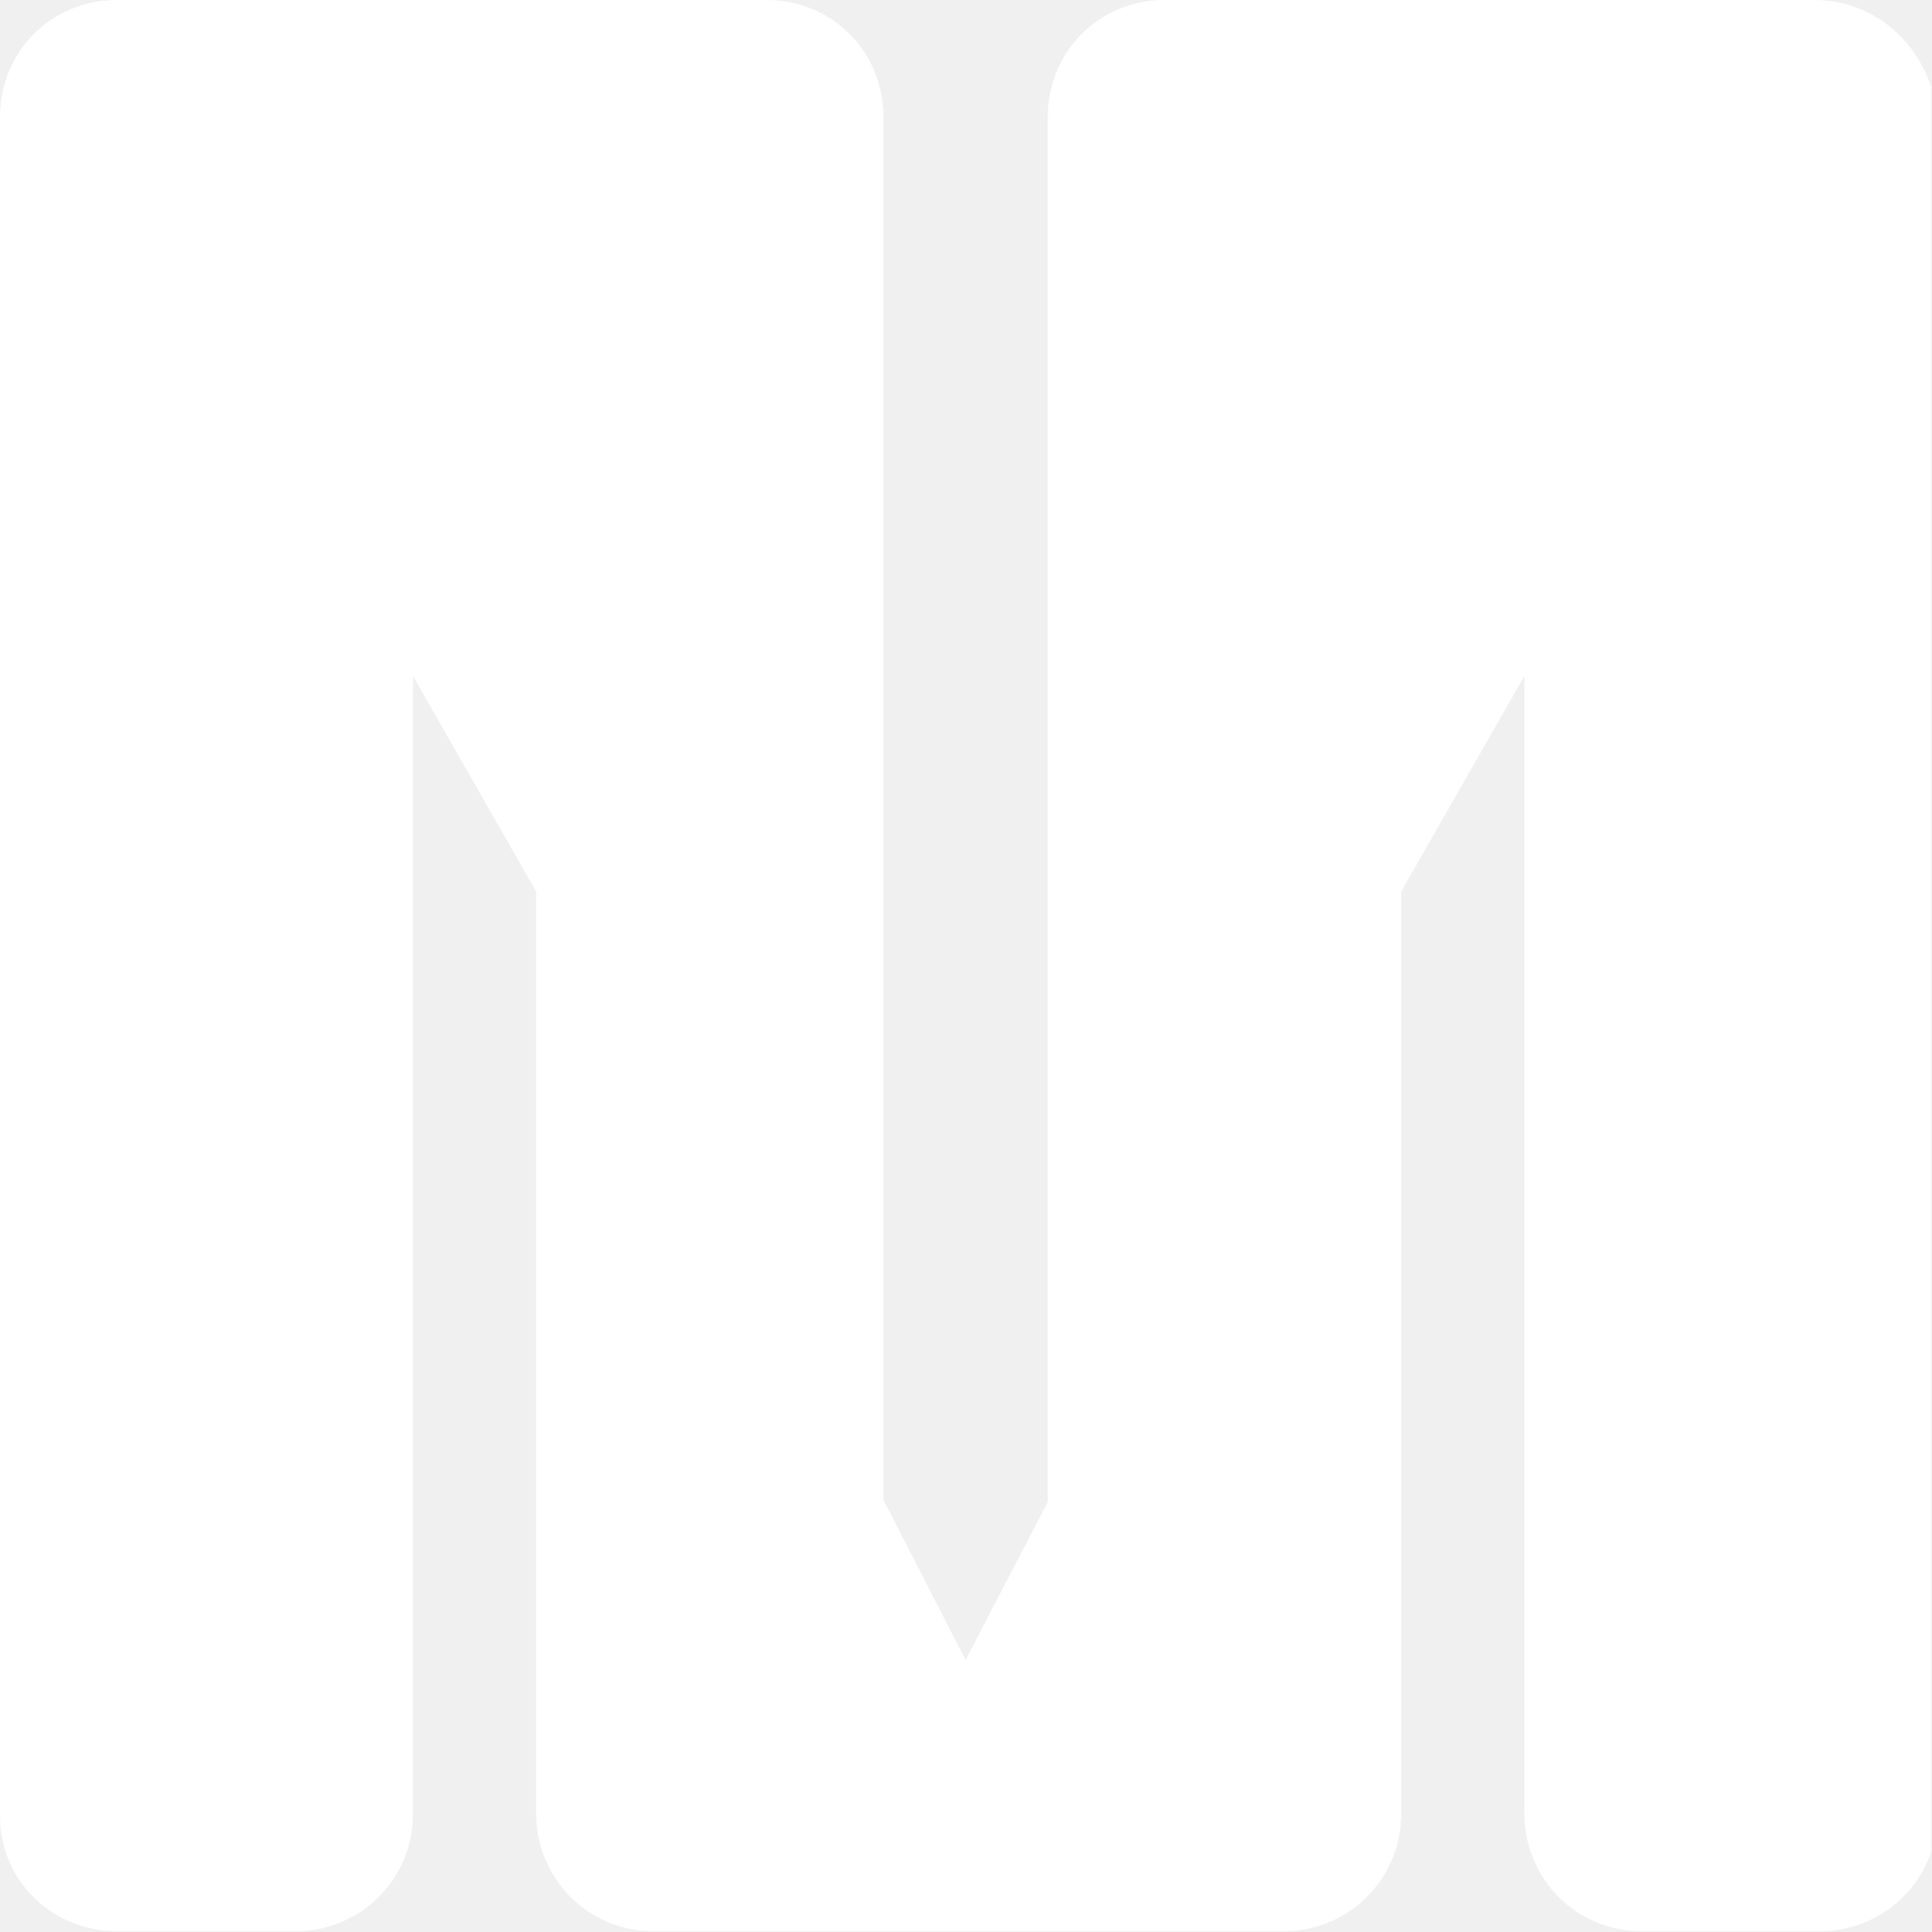
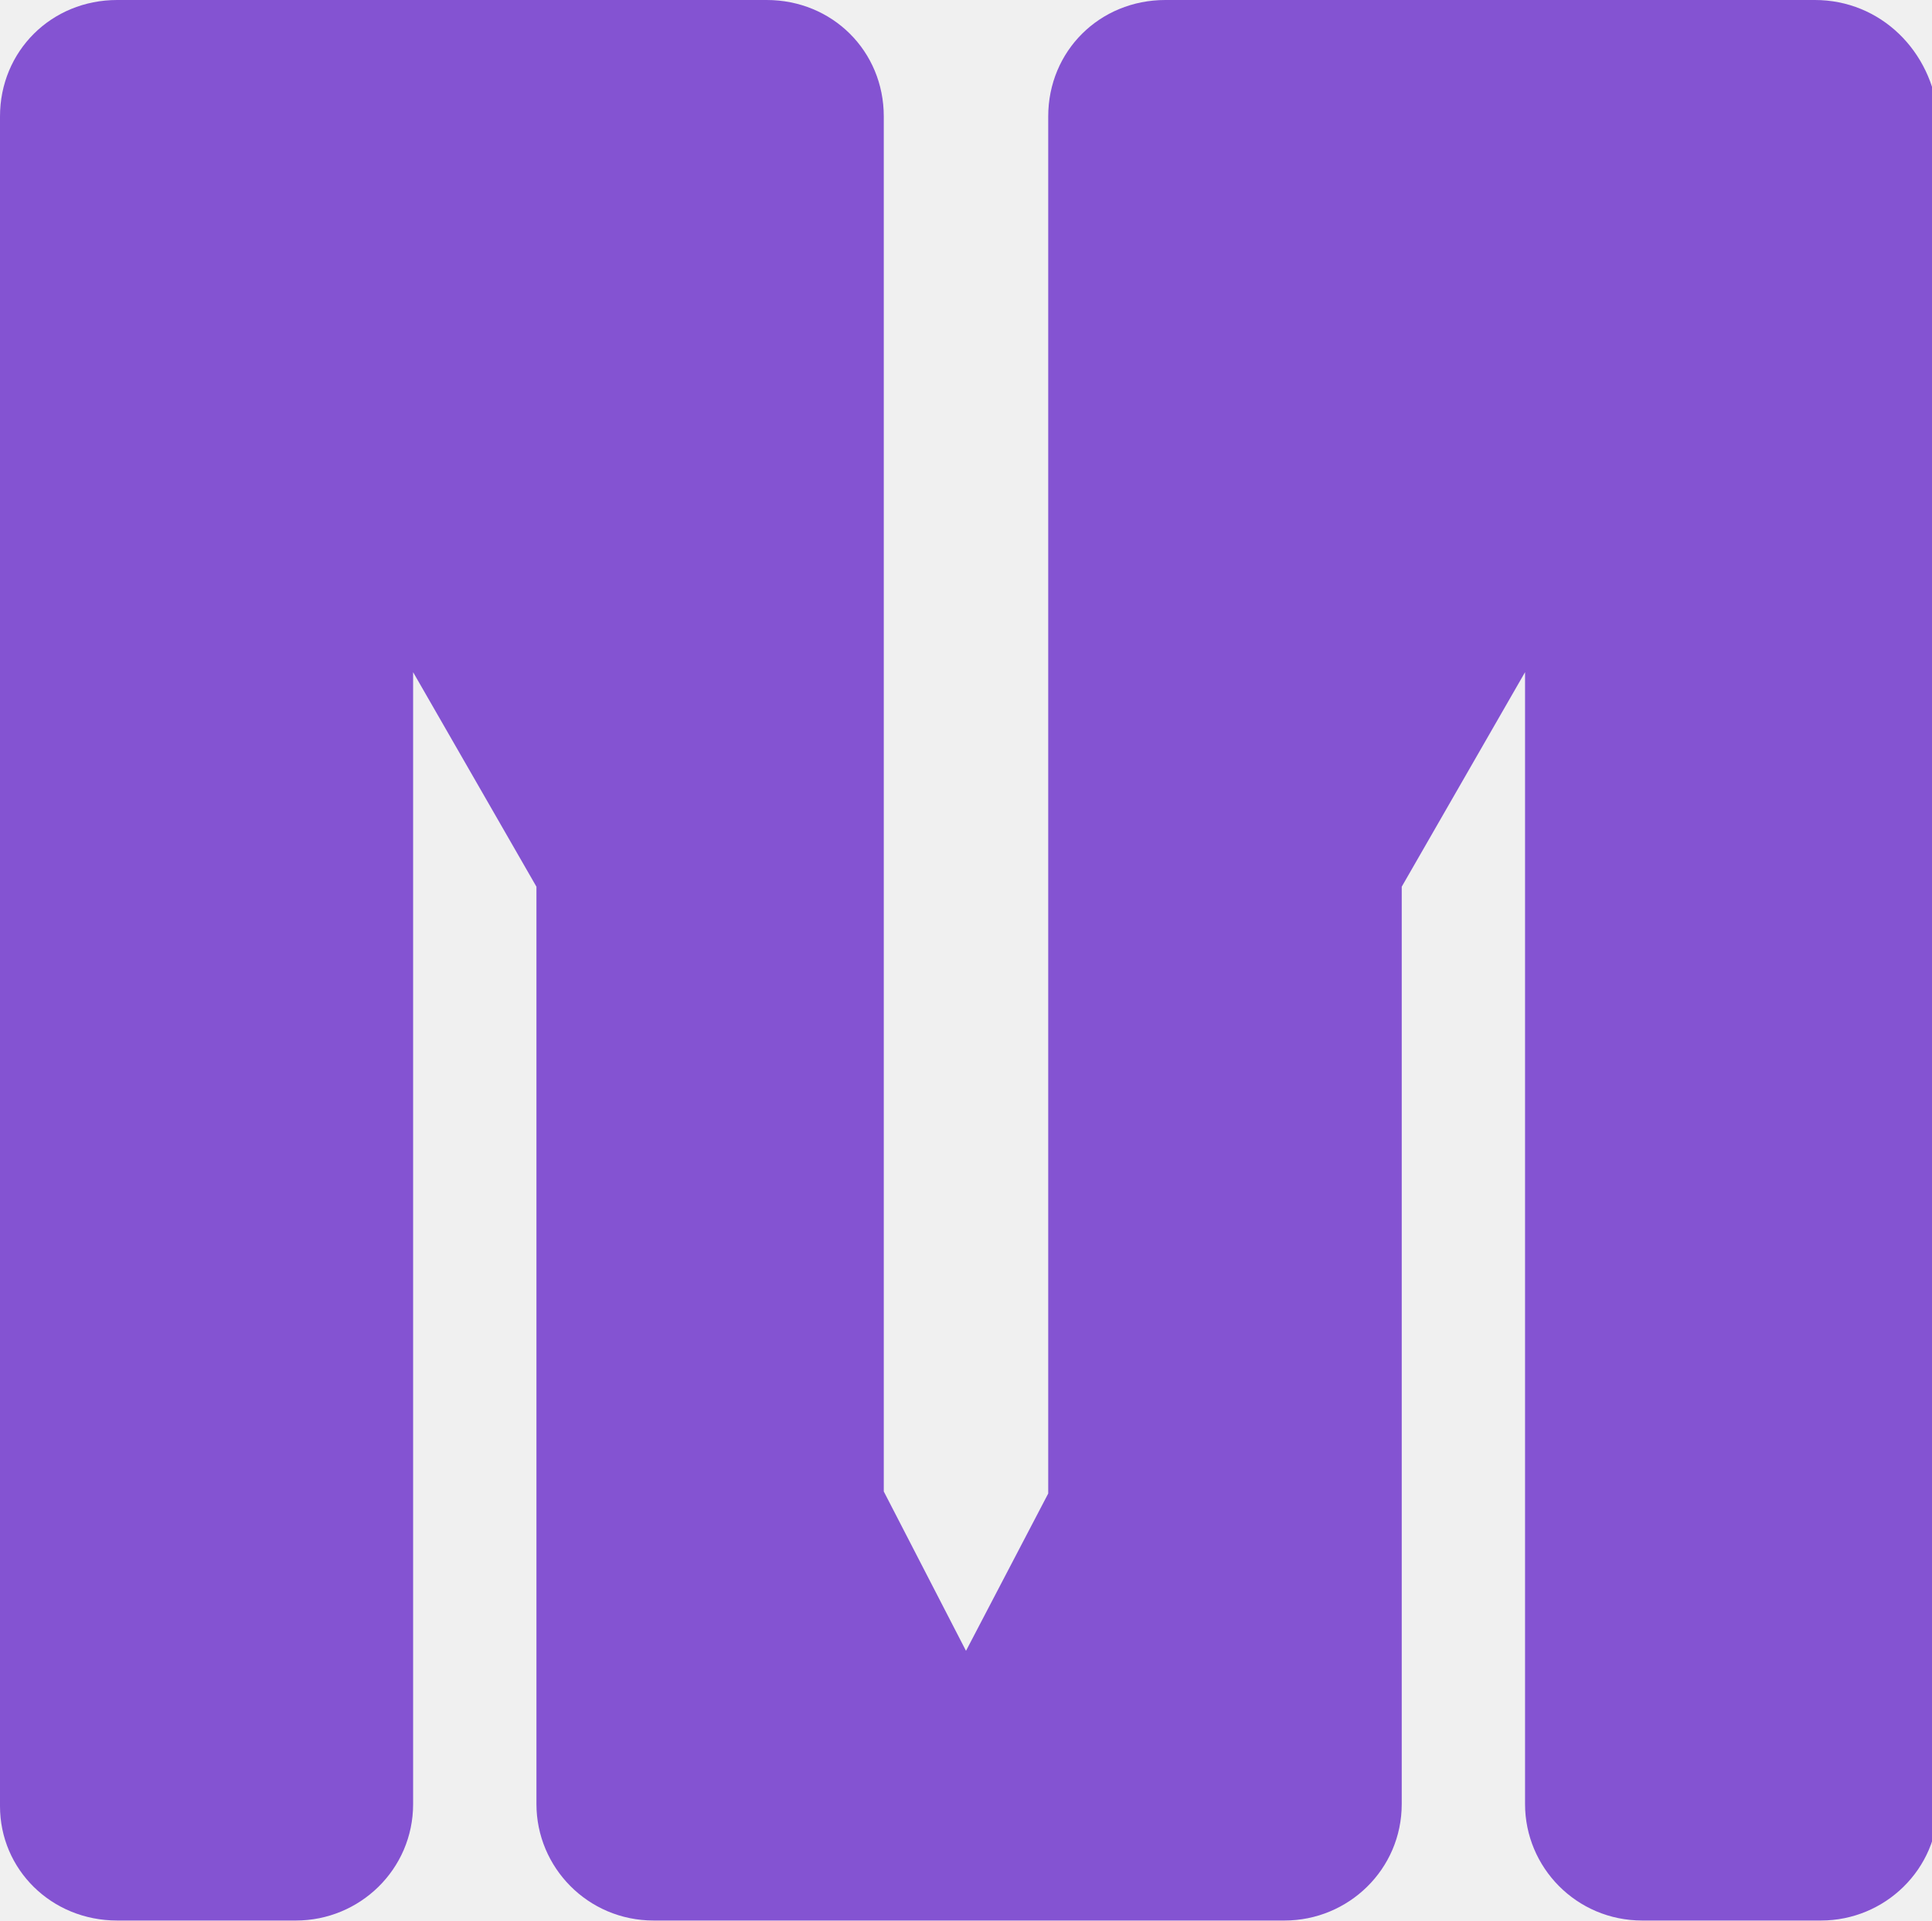
- <svg xmlns="http://www.w3.org/2000/svg" width="290" height="290" viewBox="0 0 290 290" fill="none">
+ <svg xmlns="http://www.w3.org/2000/svg" width="171" height="170" viewBox="0 0 171 170" fill="none">
  <g clip-path="url(#clip0_294_6)">
-     <path d="M157.34 17.585V225.521L145 249.277L132.66 225.213V17.585C132.66 7.713 124.947 0 115.074 0H17.585C7.713 0 0 7.713 0 17.585V272.723C0 282.287 7.713 290 17.585 290H44.425C53.989 290 62.011 282.287 62.011 272.415V101.5L80.521 133.894V272.415C80.521 281.979 88.234 290 98.106 290H192.819C202.383 290 210.404 282.287 210.404 272.415V133.894L228.915 101.5V272.415C228.915 281.979 236.628 290 246.5 290H273.34C282.904 290 290.926 282.287 290.926 272.415V17.585C290 7.713 282.287 0 272.415 0H174.926C165.053 0 157.34 7.713 157.34 17.585Z" fill="white" />
+     <path d="M92.777 10.309V132.202L85.5 146.128L78.223 132.021V10.309C78.223 4.521 73.675 0 67.854 0H10.369C4.548 0 0 4.521 0 10.309V159.872C0 165.479 4.548 170 10.369 170H26.196C31.835 170 36.565 165.479 36.565 159.691V59.5L47.48 78.489V159.691C47.48 165.298 52.028 170 57.849 170H113.697C119.336 170 124.066 165.479 124.066 159.691V78.489L134.981 59.5V159.691C134.981 165.298 139.529 170 145.35 170H161.177C166.816 170 171.546 165.479 171.546 159.691V10.309C171 4.521 166.452 0 160.631 0H103.146C97.325 0 92.777 4.521 92.777 10.309Z" fill="#8453D2" />
  </g>
  <defs>
    <clipPath id="clip0_294_6">
-       <rect width="290" height="290" fill="white" />
+       <rect width="171" height="170" fill="white" />
    </clipPath>
  </defs>
</svg>
